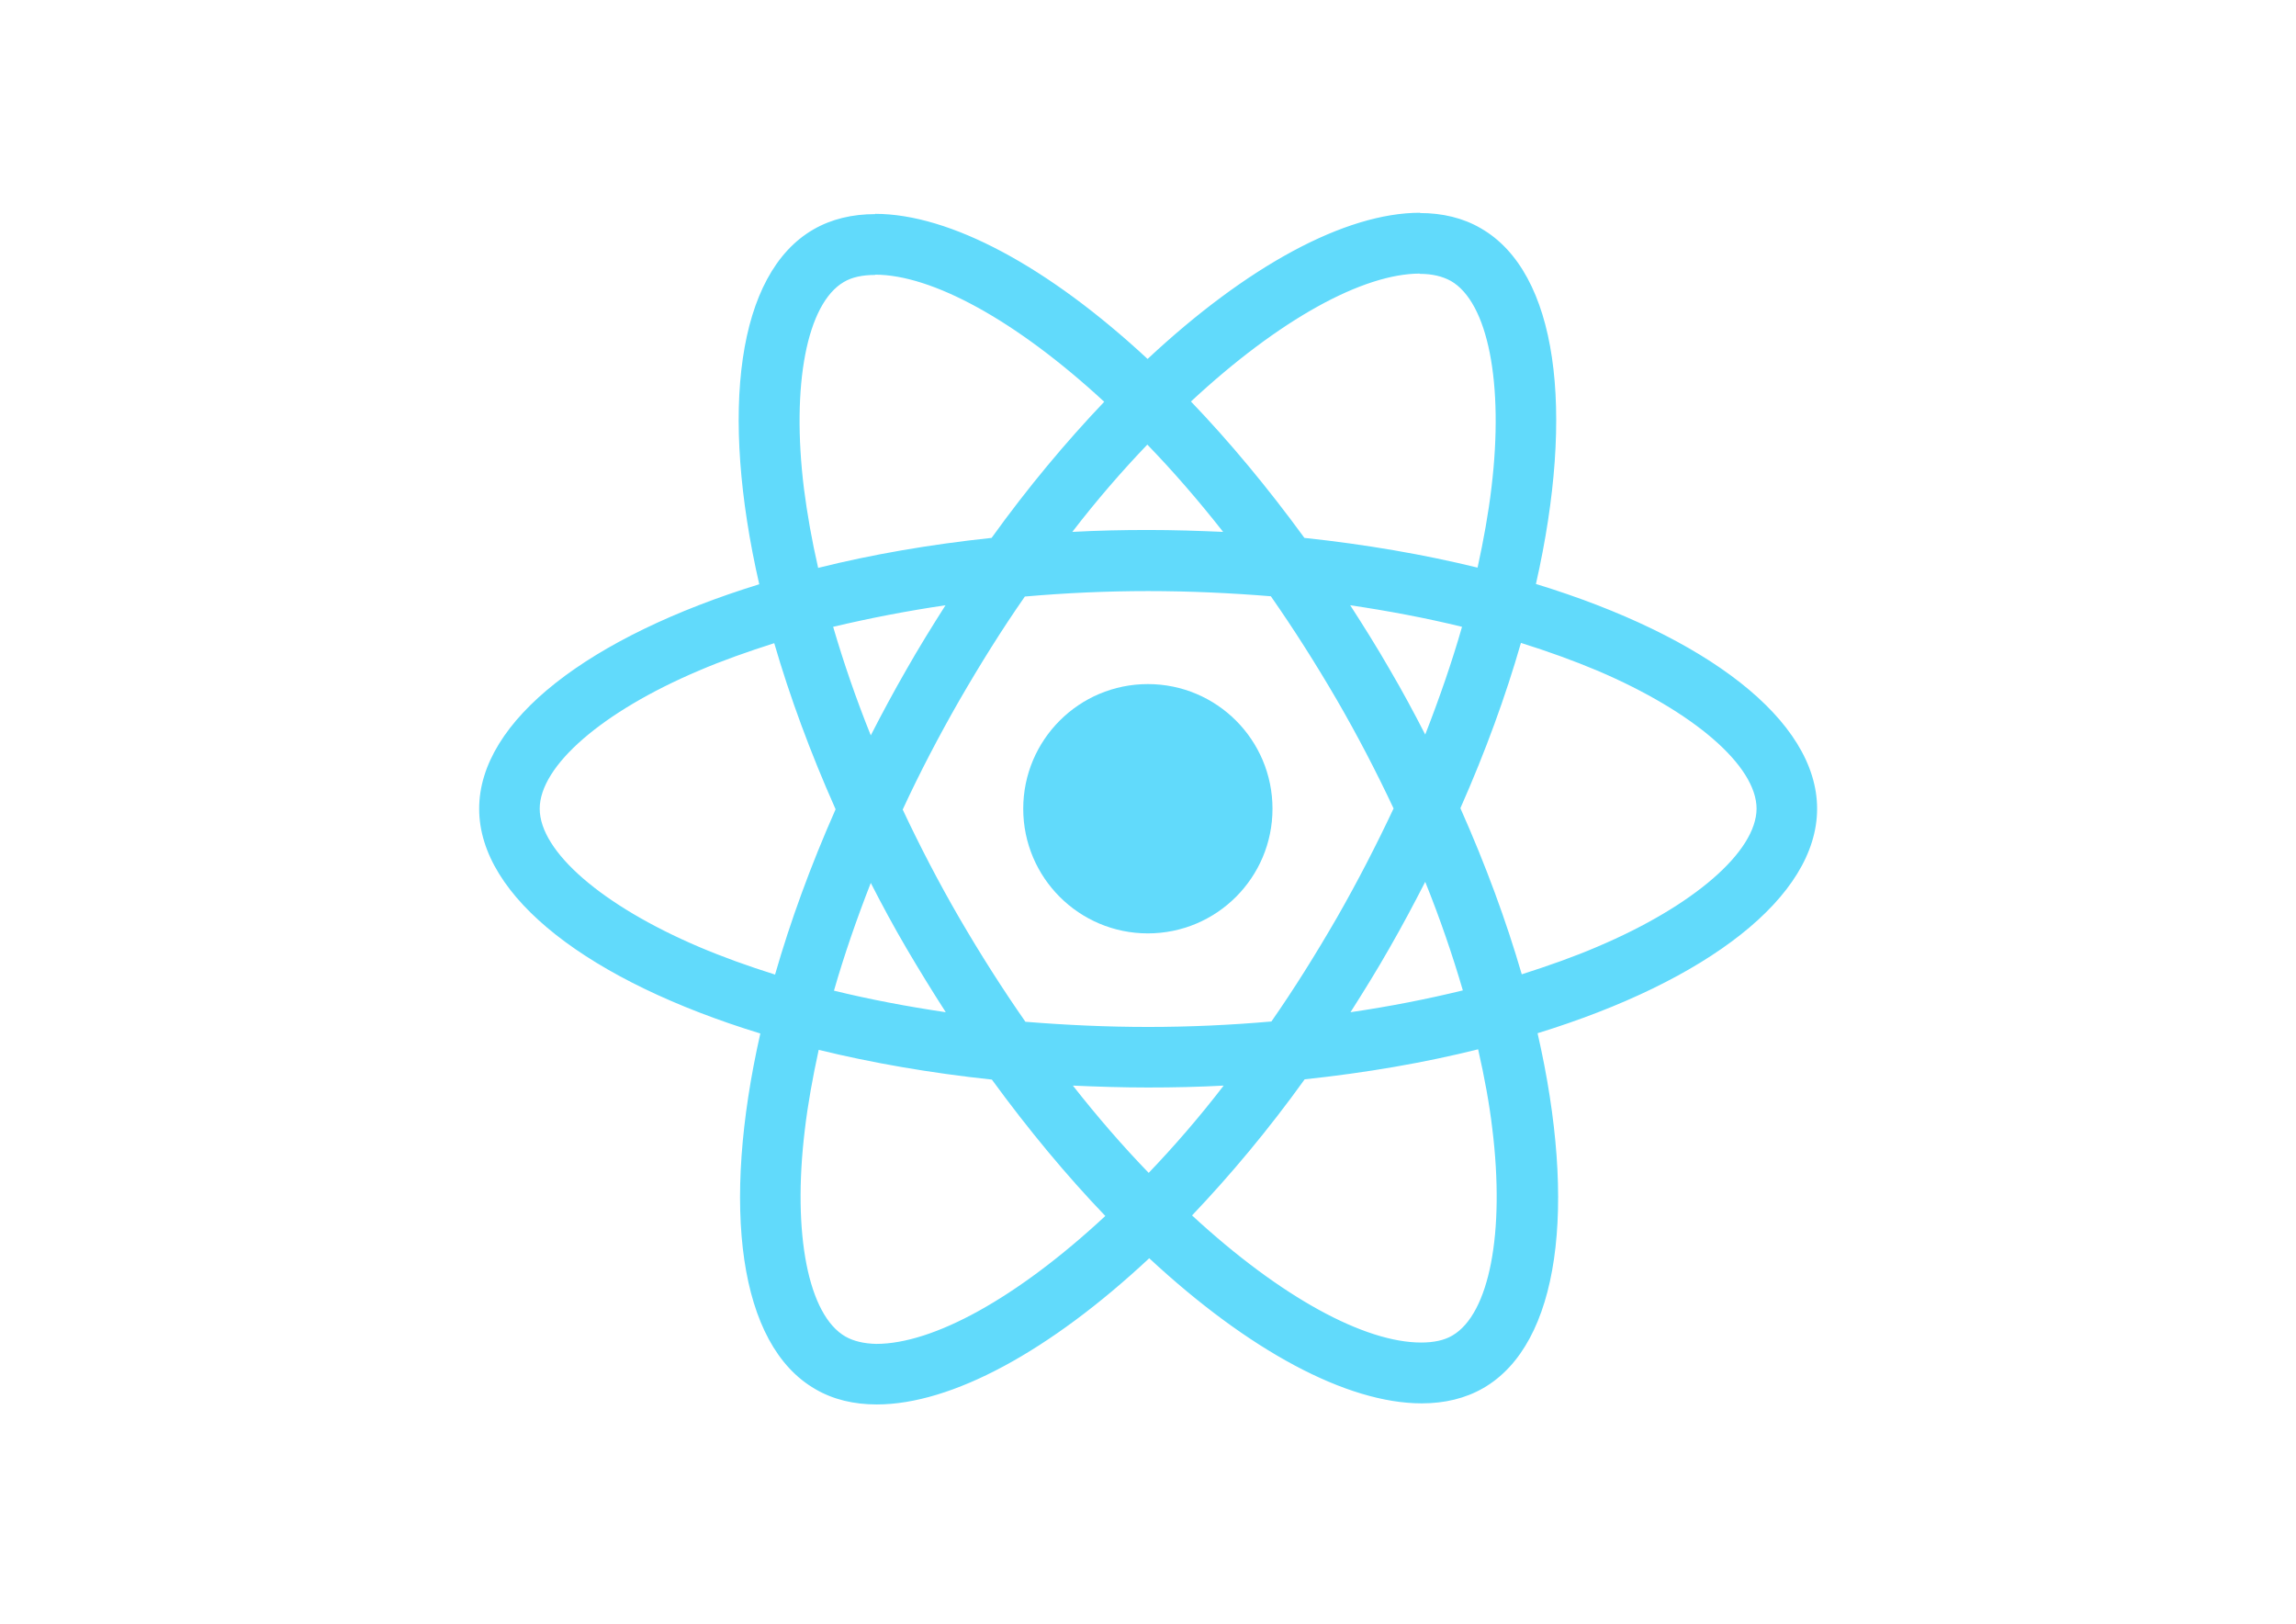
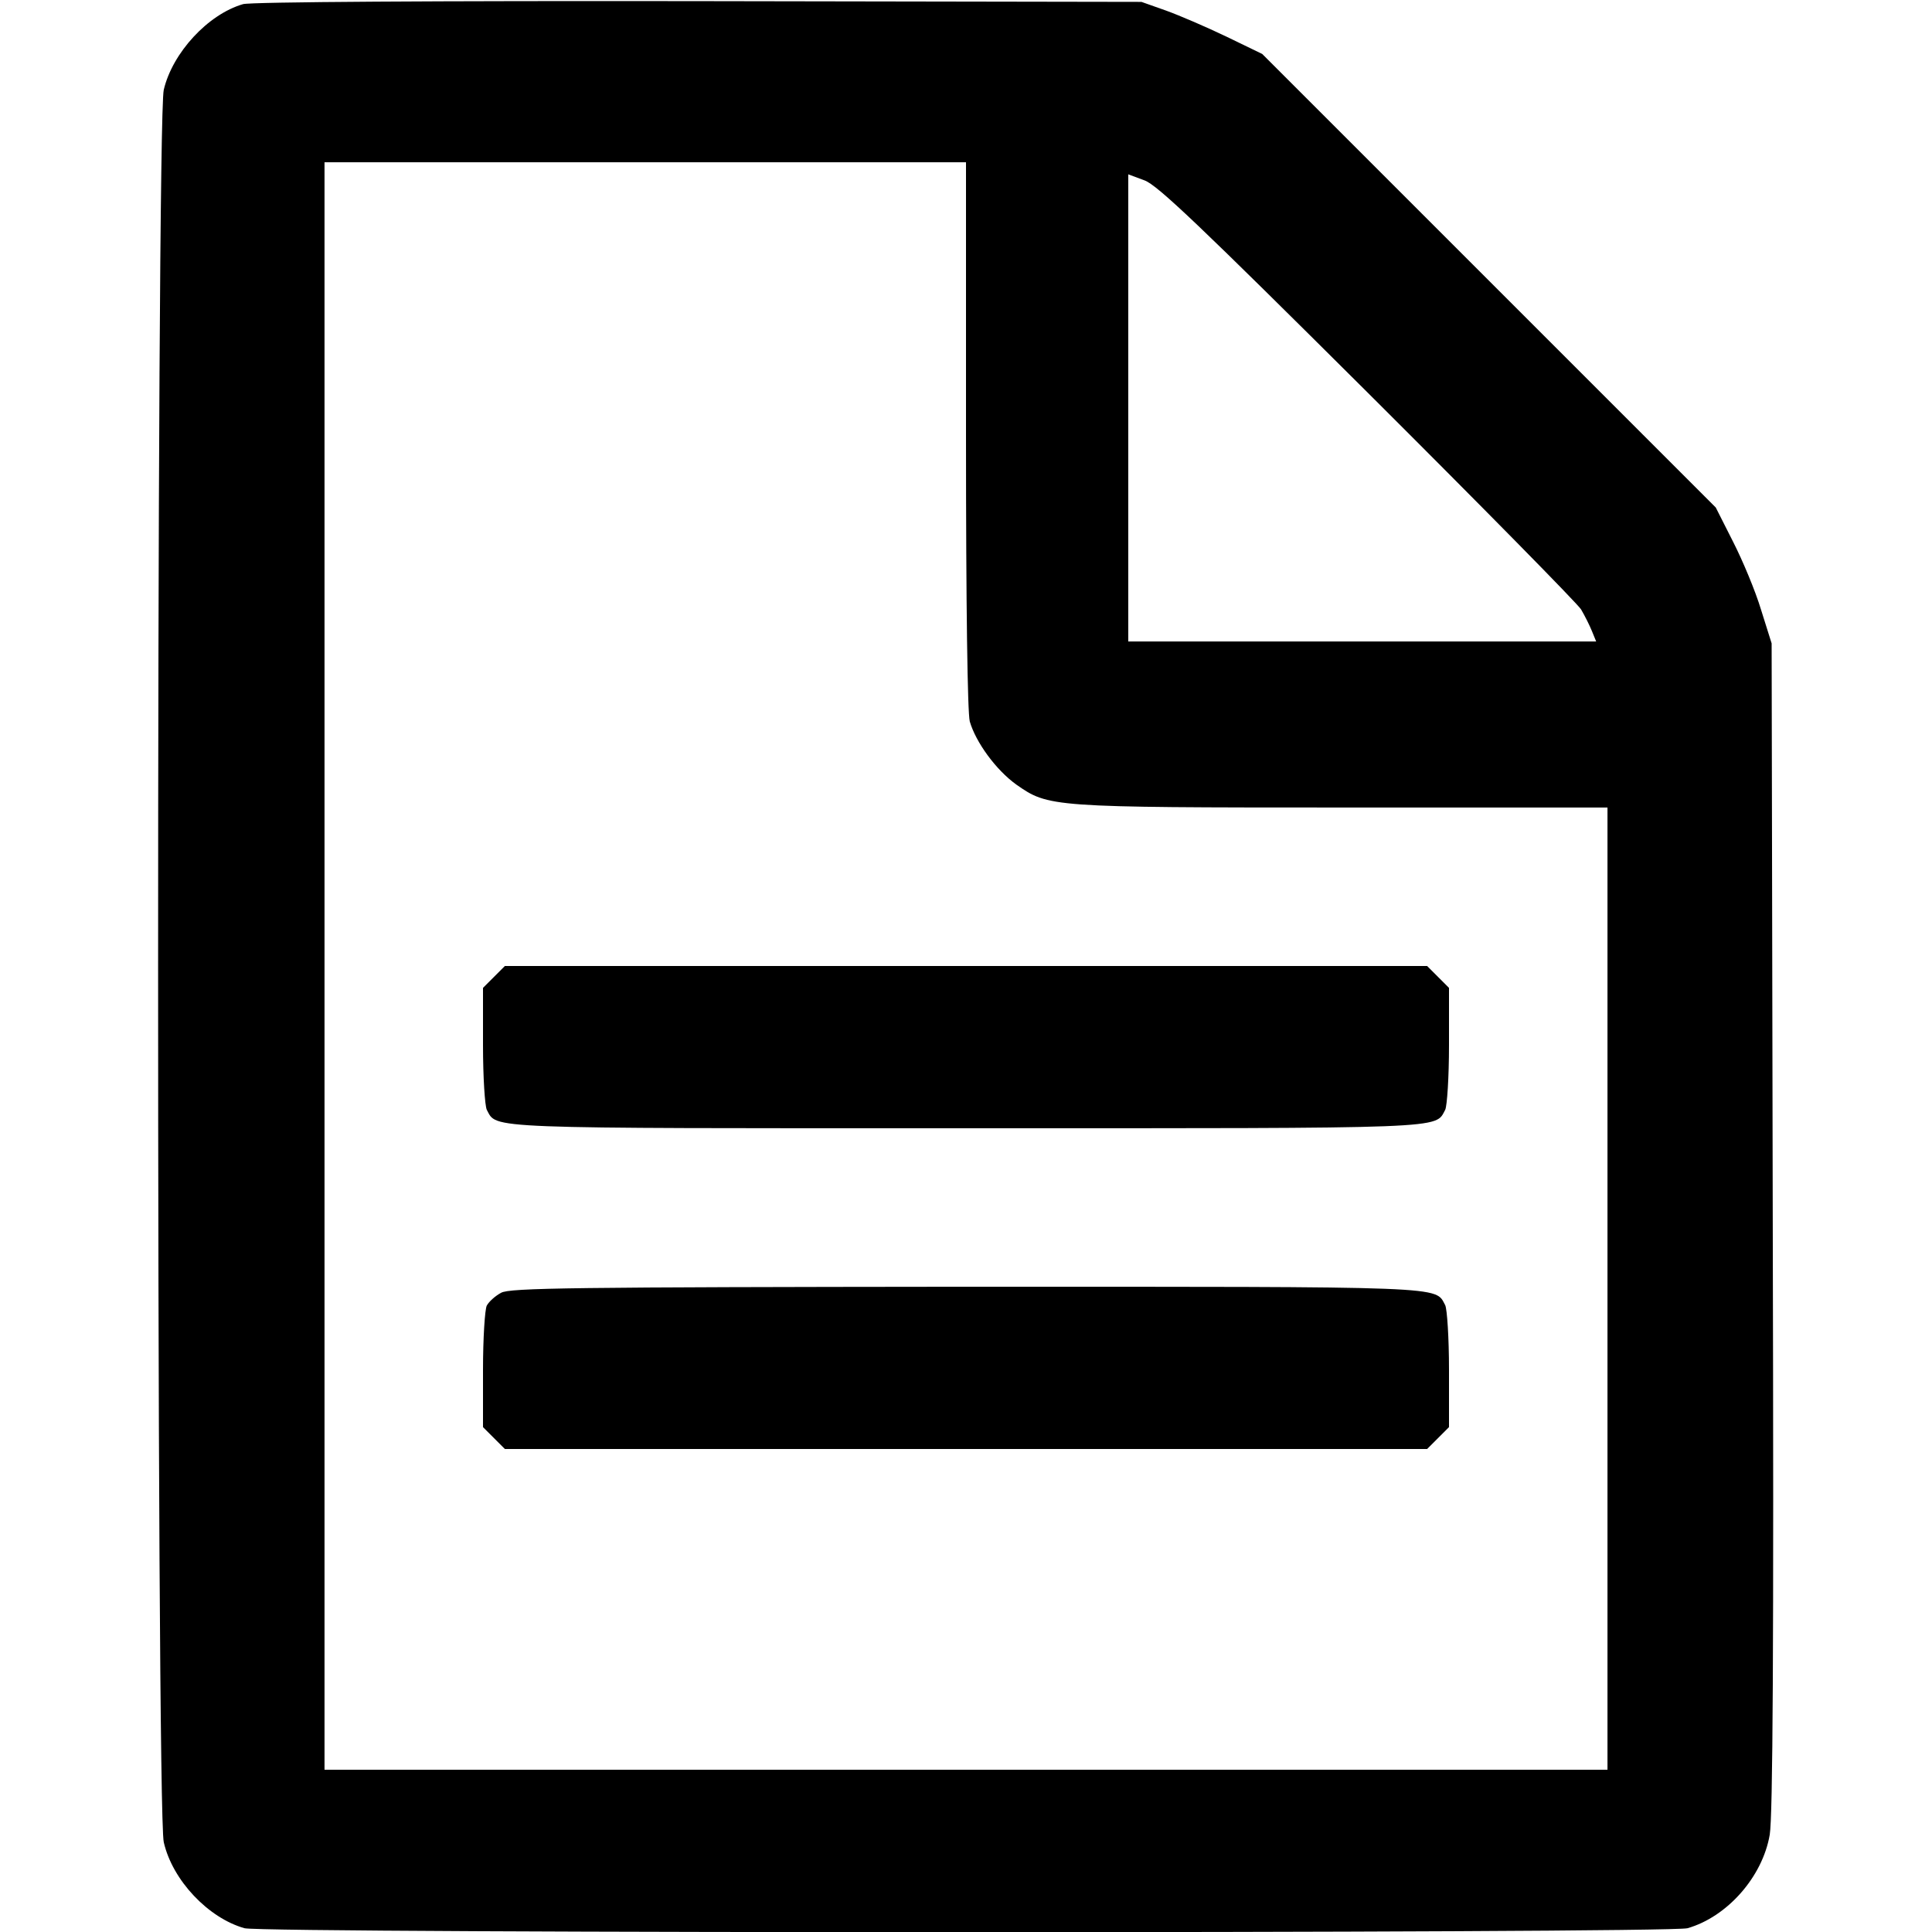
- <svg xmlns="http://www.w3.org/2000/svg" viewBox="0 0 841.9 595.3">
-   <g fill="#61DAFB">
-     <path d="M666.3 296.5c0-32.5-40.7-63.3-103.1-82.4 14.4-63.6 8-114.2-20.2-130.4-6.5-3.8-14.1-5.6-22.4-5.6v22.3c4.6 0 8.3.9 11.4 2.6 13.6 7.8 19.5 37.5 14.9 75.7-1.1 9.4-2.9 19.3-5.1 29.4-19.6-4.8-41-8.5-63.5-10.9-13.5-18.5-27.5-35.3-41.6-50 32.6-30.3 63.2-46.9 84-46.9V78c-27.5 0-63.5 19.6-99.9 53.6-36.4-33.8-72.4-53.2-99.9-53.2v22.3c20.7 0 51.4 16.5 84 46.6-14 14.7-28 31.4-41.3 49.9-22.6 2.4-44 6.1-63.6 11-2.3-10-4-19.7-5.2-29-4.7-38.2 1.1-67.9 14.6-75.8 3-1.8 6.9-2.6 11.5-2.6V78.5c-8.4 0-16 1.8-22.6 5.6-28.1 16.2-34.4 66.7-19.9 130.1-62.2 19.2-102.7 49.9-102.7 82.3 0 32.5 40.7 63.3 103.1 82.4-14.4 63.6-8 114.2 20.2 130.4 6.5 3.8 14.1 5.6 22.5 5.6 27.5 0 63.5-19.6 99.9-53.6 36.4 33.8 72.4 53.2 99.9 53.2 8.4 0 16-1.8 22.6-5.6 28.1-16.2 34.4-66.7 19.9-130.1 62-19.1 102.5-49.9 102.5-82.3zm-130.2-66.7c-3.7 12.9-8.3 26.2-13.5 39.5-4.1-8-8.4-16-13.1-24-4.6-8-9.5-15.8-14.4-23.4 14.2 2.1 27.9 4.7 41 7.9zm-45.8 106.5c-7.8 13.5-15.8 26.3-24.1 38.2-14.9 1.3-30 2-45.2 2-15.1 0-30.2-.7-45-1.9-8.3-11.9-16.4-24.6-24.2-38-7.6-13.1-14.5-26.4-20.8-39.8 6.2-13.4 13.2-26.8 20.7-39.9 7.8-13.5 15.8-26.3 24.1-38.2 14.9-1.3 30-2 45.2-2 15.1 0 30.2.7 45 1.9 8.3 11.9 16.4 24.6 24.2 38 7.6 13.1 14.5 26.4 20.8 39.8-6.3 13.4-13.2 26.8-20.7 39.9zm32.3-13c5.4 13.4 10 26.8 13.8 39.8-13.1 3.2-26.9 5.9-41.2 8 4.9-7.7 9.8-15.6 14.4-23.7 4.6-8 8.9-16.1 13-24.1zM421.2 430c-9.3-9.6-18.6-20.3-27.8-32 9 .4 18.2.7 27.5.7 9.4 0 18.7-.2 27.8-.7-9 11.7-18.3 22.4-27.5 32zm-74.4-58.9c-14.2-2.1-27.9-4.7-41-7.9 3.7-12.9 8.3-26.2 13.5-39.5 4.1 8 8.4 16 13.1 24 4.7 8 9.5 15.8 14.4 23.4zM420.7 163c9.3 9.6 18.6 20.3 27.8 32-9-.4-18.2-.7-27.5-.7-9.4 0-18.7.2-27.8.7 9-11.7 18.3-22.4 27.5-32zm-74 58.9c-4.9 7.7-9.8 15.6-14.4 23.7-4.6 8-8.9 16-13 24-5.4-13.4-10-26.8-13.8-39.8 13.1-3.1 26.9-5.8 41.2-7.9zm-90.5 125.2c-35.4-15.1-58.3-34.9-58.3-50.6 0-15.7 22.9-35.6 58.3-50.6 8.6-3.7 18-7 27.7-10.1 5.7 19.6 13.2 40 22.5 60.9-9.2 20.8-16.6 41.1-22.2 60.6-9.9-3.1-19.3-6.5-28-10.2zM310 490c-13.6-7.8-19.5-37.5-14.9-75.7 1.1-9.4 2.9-19.3 5.1-29.4 19.6 4.8 41 8.5 63.5 10.9 13.5 18.5 27.5 35.3 41.6 50-32.6 30.3-63.2 46.9-84 46.9-4.5-.1-8.3-1-11.3-2.7zm237.2-76.2c4.7 38.2-1.1 67.9-14.6 75.8-3 1.8-6.9 2.6-11.5 2.6-20.7 0-51.4-16.5-84-46.6 14-14.7 28-31.4 41.3-49.9 22.6-2.4 44-6.1 63.6-11 2.3 10.1 4.1 19.8 5.2 29.1zm38.5-66.7c-8.6 3.7-18 7-27.7 10.1-5.7-19.6-13.2-40-22.5-60.9 9.2-20.8 16.6-41.1 22.2-60.6 9.9 3.1 19.3 6.5 28.1 10.2 35.4 15.1 58.3 34.9 58.3 50.6-.1 15.7-23 35.6-58.4 50.6zM320.8 78.4z" />
-     <circle cx="420.9" cy="296.5" r="45.7" />
-     <path d="M520.5 78.1z" />
+ <svg xmlns="http://www.w3.org/2000/svg" version="1.0" width="512pt" height="512pt" viewBox="0 0 512 512" preserveAspectRatio="xMidYMid meet">
+   <g transform="translate(0,512) scale(0.1,-0.1)" fill="#000000" stroke="none">
+     <path d="M644 5109 c-93 -27 -187 -129 -210 -227 -20 -84 -20 -4560 0 -4644 23 -101 118 -201 214 -228 51 -14 3773 -14 3824 0 105 30 199 136 218 248 8 49 11 481 8 1612 l-3 1545 -28 89 c-15 50 -49 131 -74 180 l-46 91 -601 601 -601 601 -95 46 c-52 25 -124 56 -160 69 l-65 23 -1175 2 c-690 1 -1188 -2 -1206 -8z m1916 -1141 c0 -461 4 -736 10 -760 16 -55 69 -128 123 -167 86 -60 89 -61 865 -61 l702 0 0 -1275 0 -1275 -1700 0 -1700 0 0 2130 0 2130 850 0 850 0 0 -722z m1063 113 c301 -300 557 -560 567 -576 10 -17 23 -43 29 -58 l11 -27 -620 0 -620 0 0 619 0 619 43 -16 c34 -12 150 -123 590 -561z" />
+     <path d="M1309 2531 l-29 -29 0 -152 c0 -85 5 -160 10 -171 28 -51 -23 -49 1270 -49 1293 0 1242 -2 1270 49 5 11 10 86 10 171 l0 152 -29 29 -29 29 -1222 0 -1222 0 -29 -29z" />
+     <path d="M1328 1694 c-15 -8 -32 -23 -38 -34 -5 -10 -10 -86 -10 -170 l0 -152 29 -29 29 -29 1222 0 1222 0 29 29 29 29 0 152 c0 85 -5 160 -10 171 -28 51 23 49 -1272 49 -1042 -1 -1207 -3 -1230 -16z" />
  </g>
</svg>
